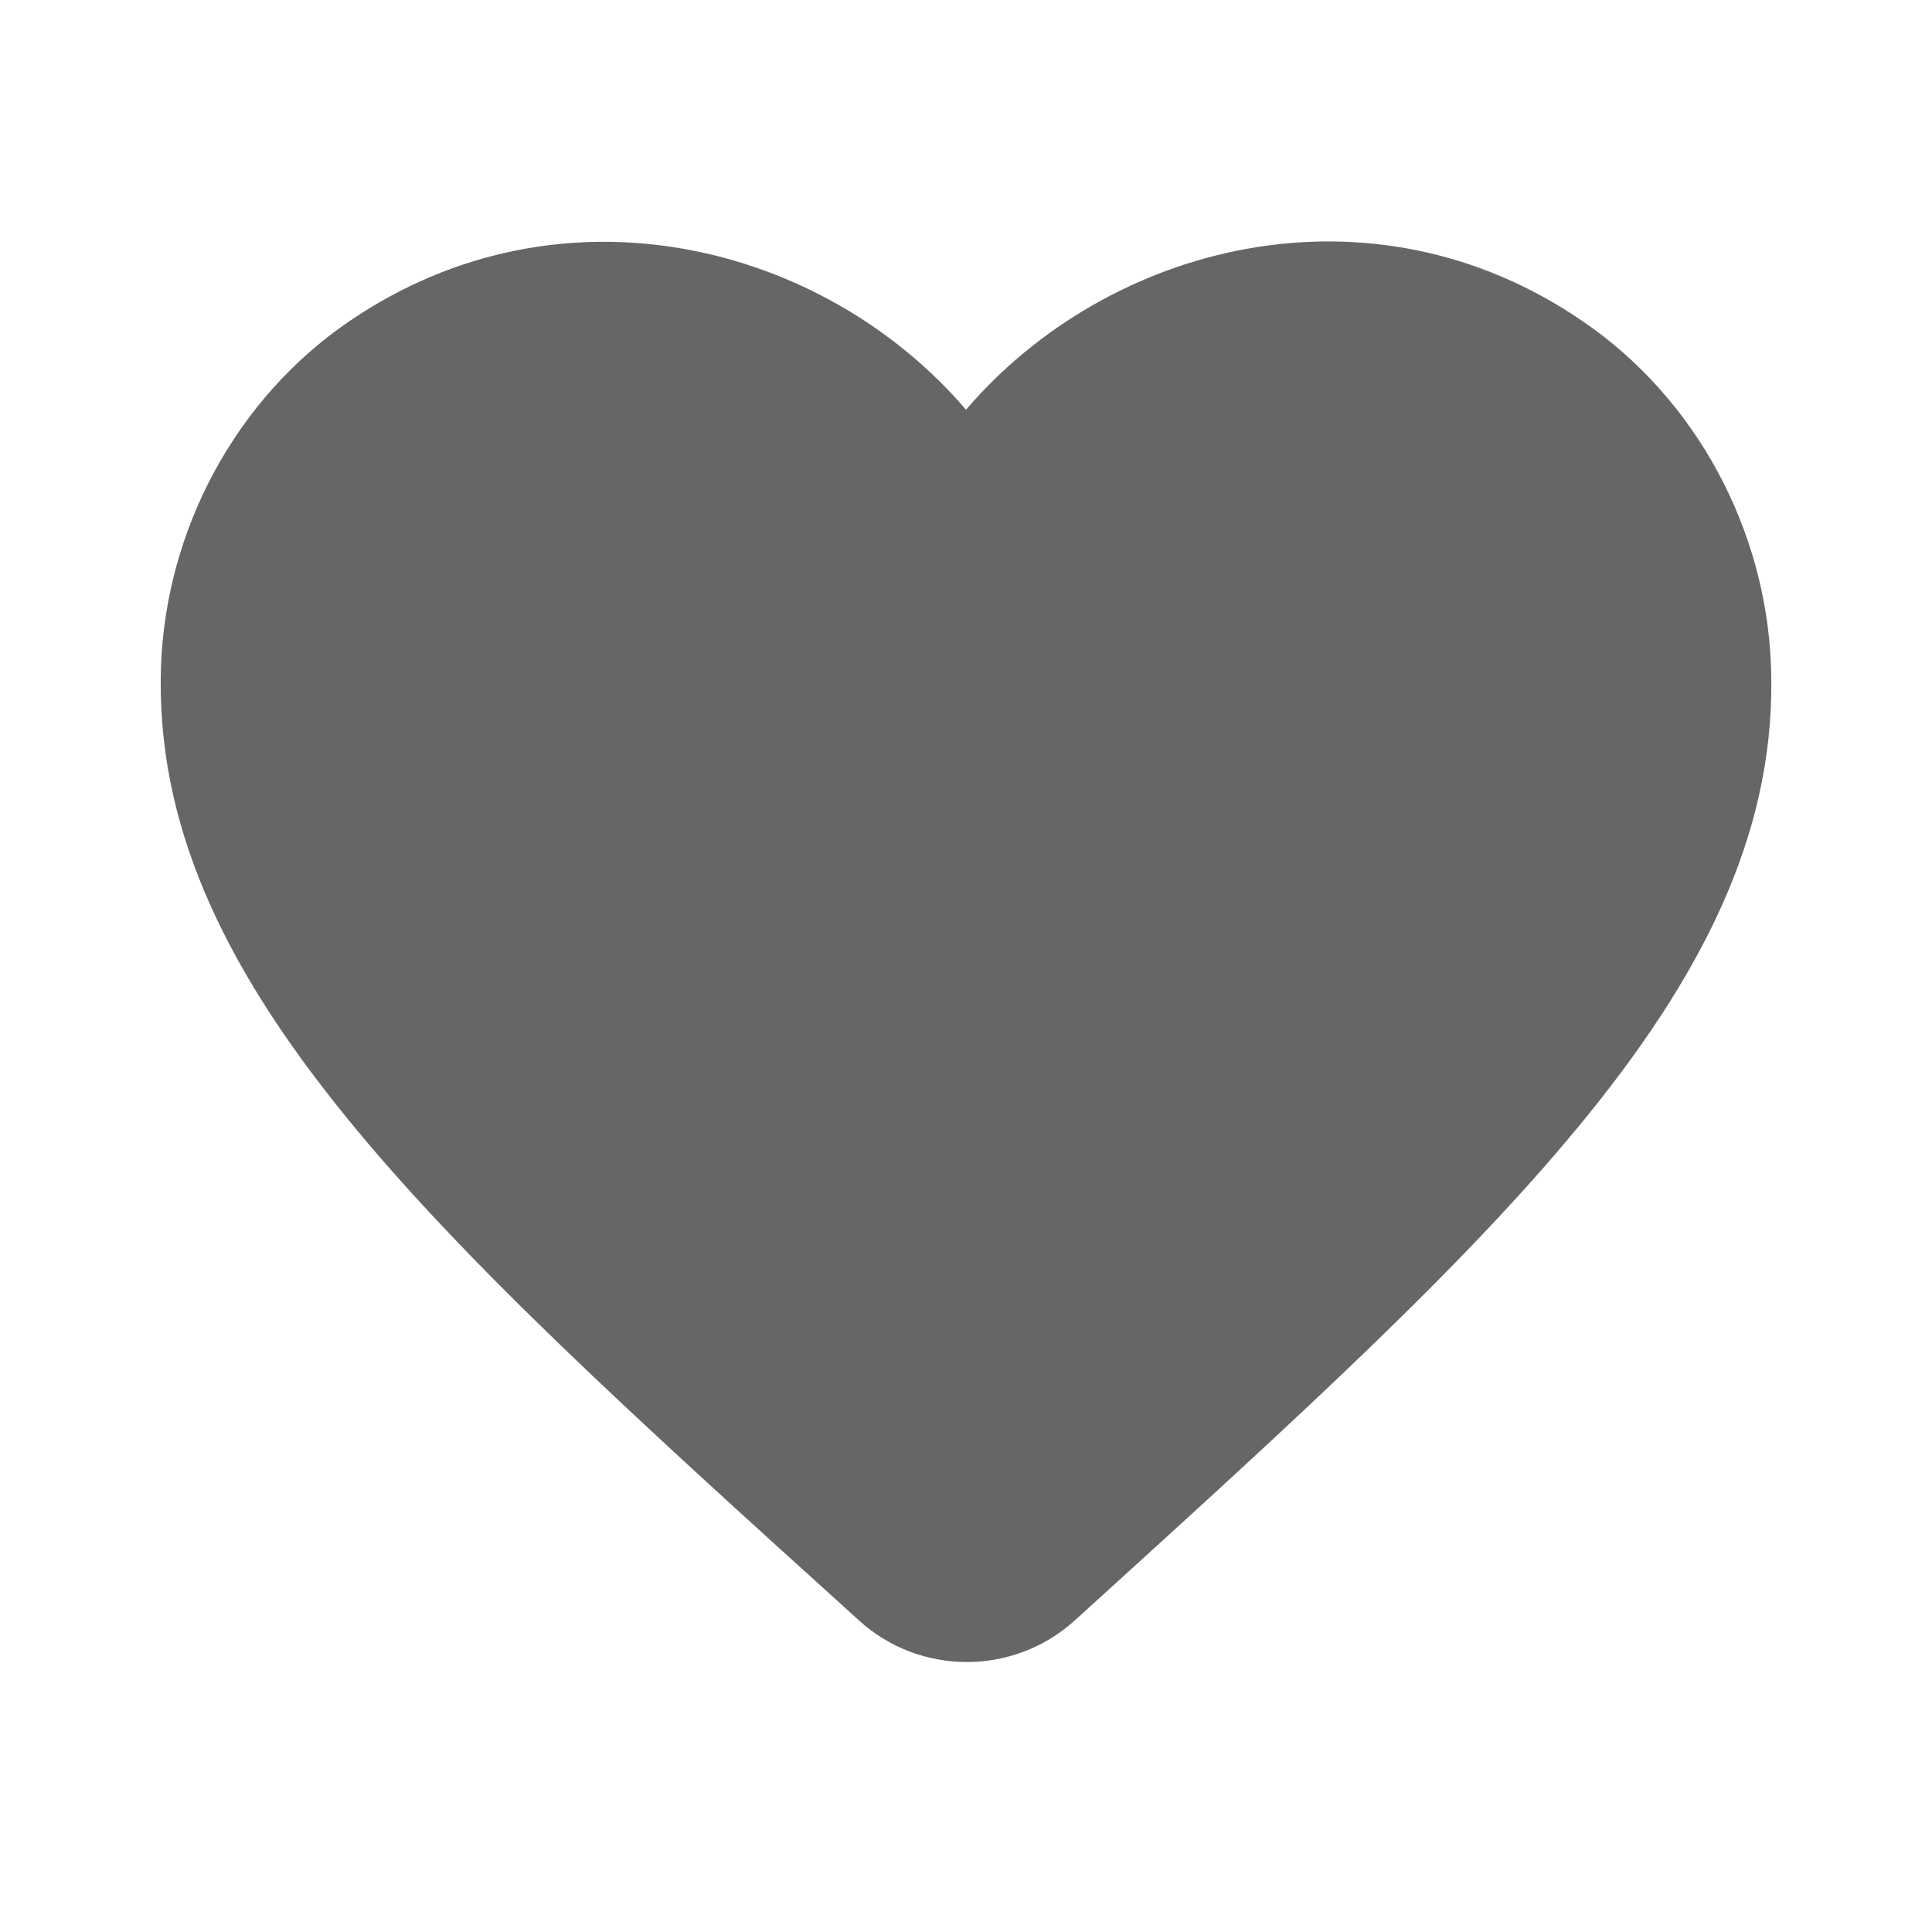
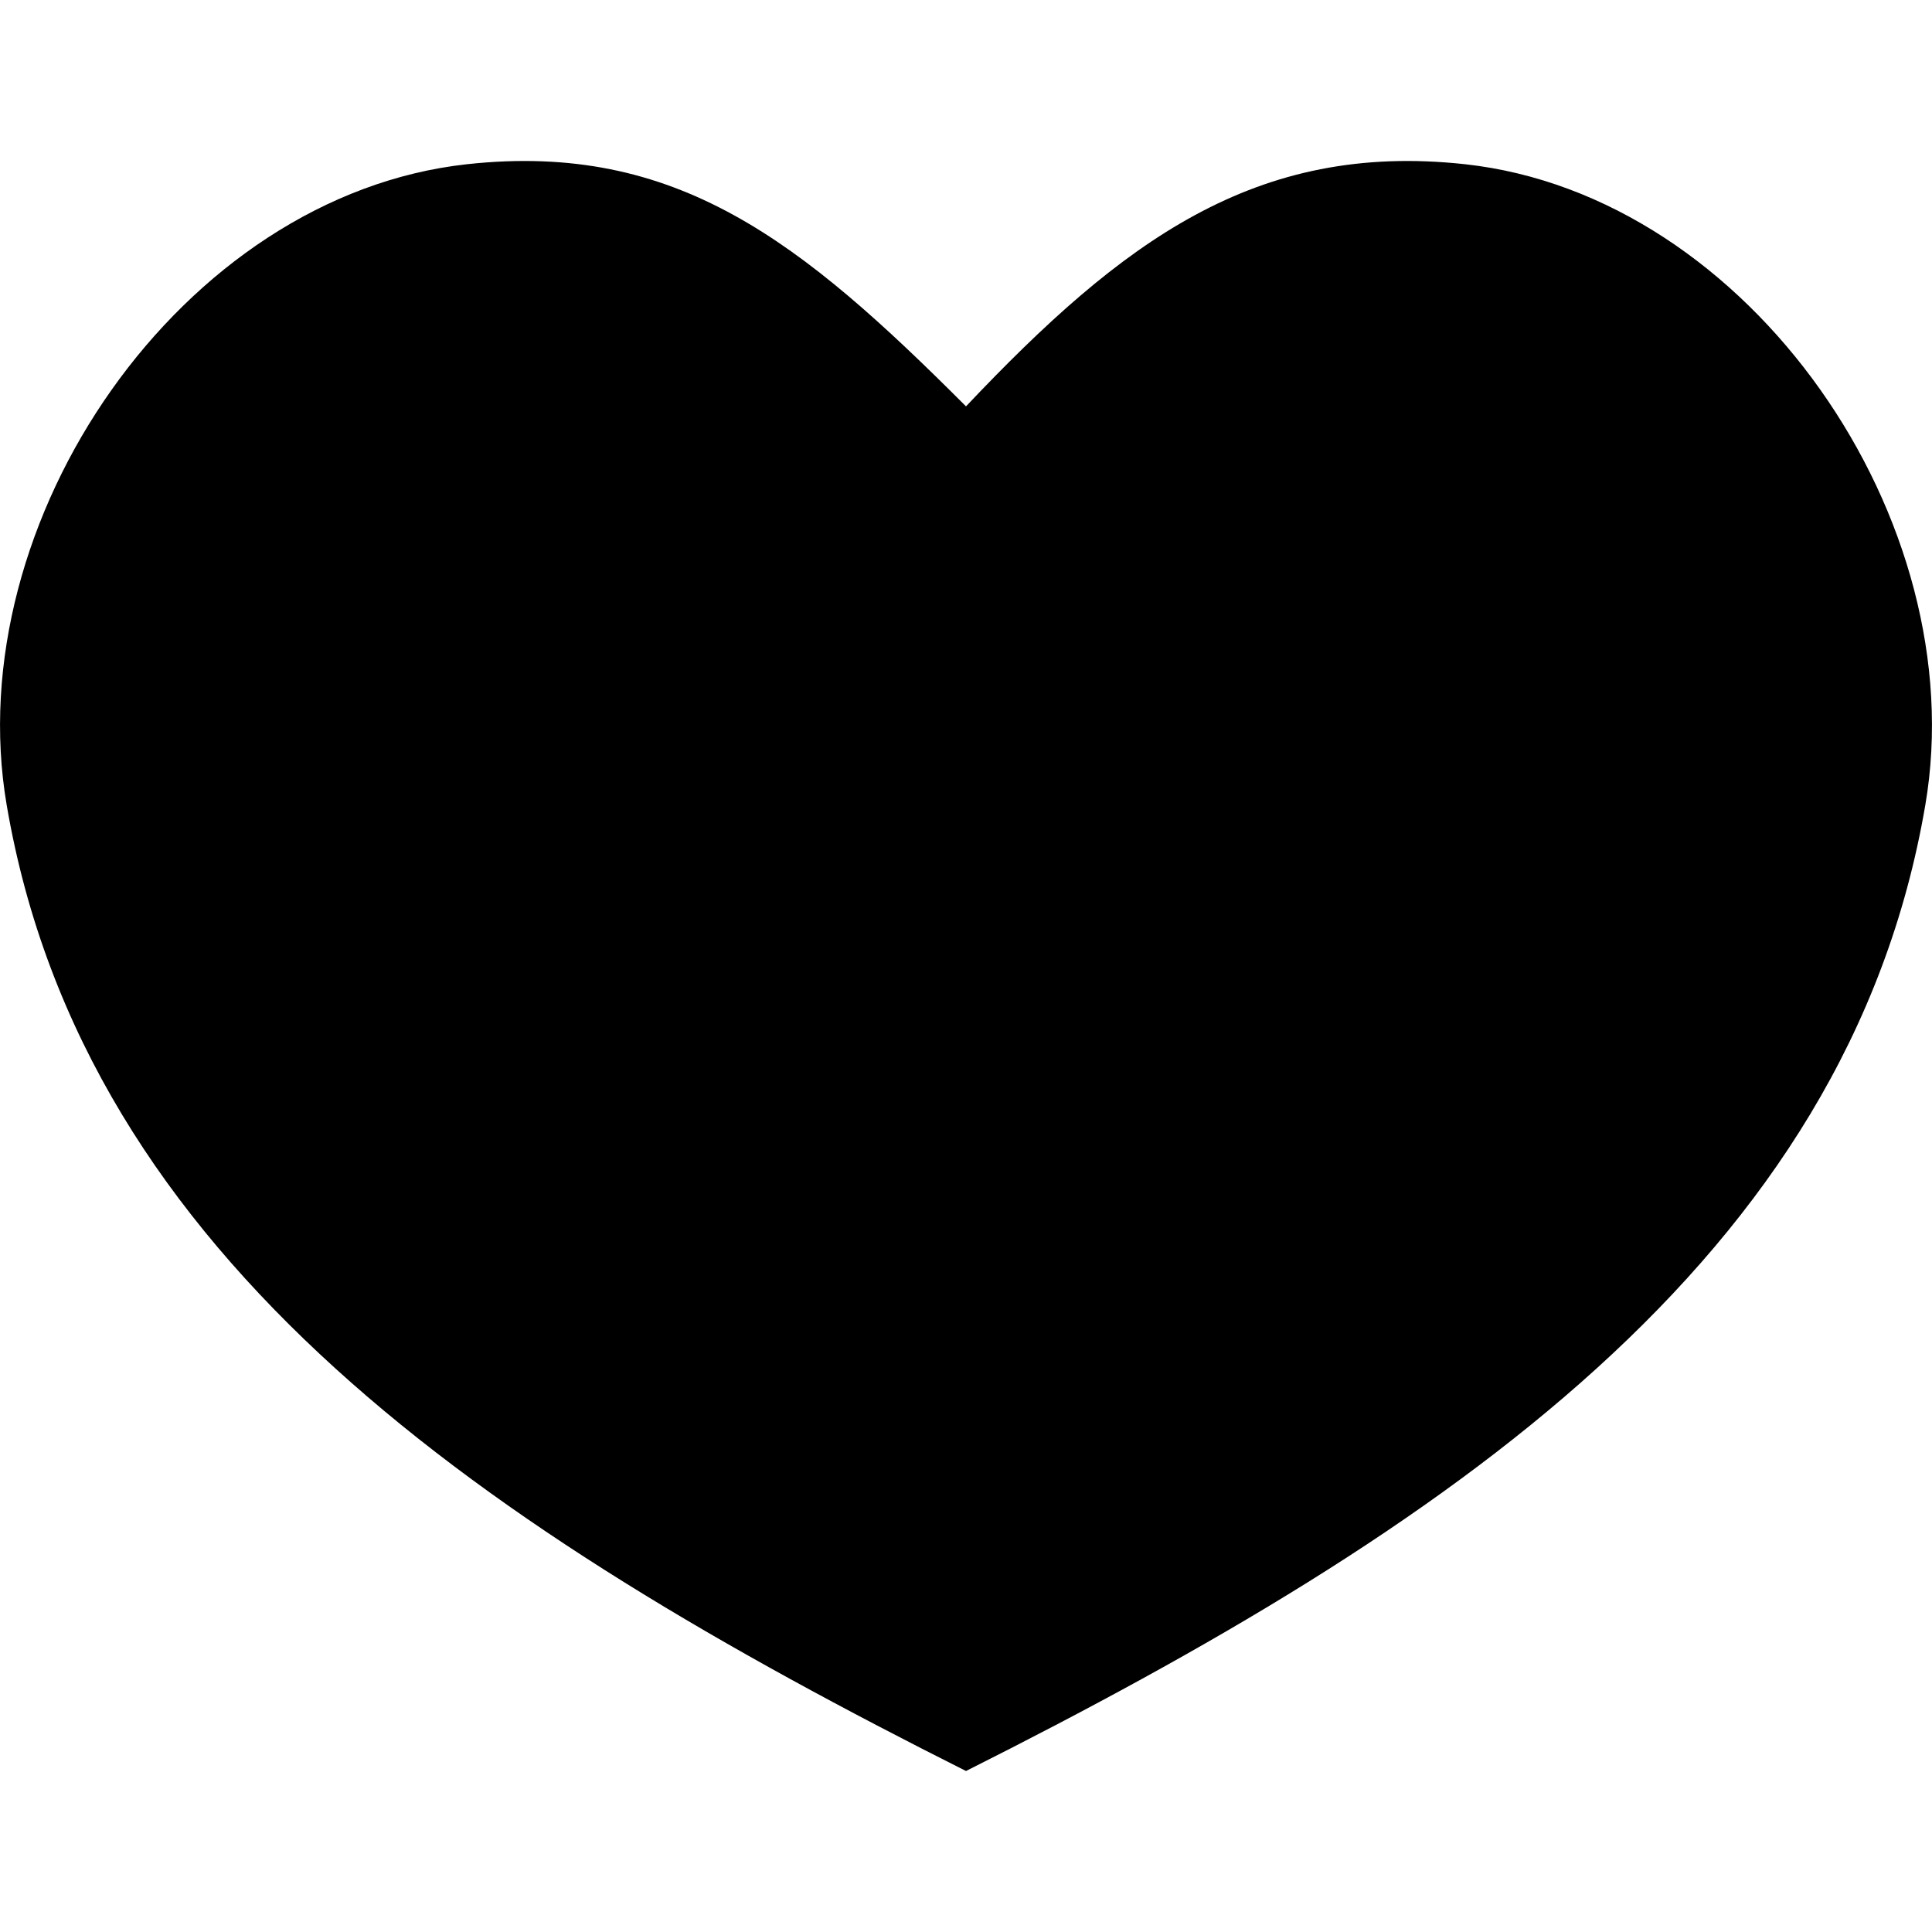
- <svg xmlns="http://www.w3.org/2000/svg" height="14px" viewBox="0 0 24 24" fill="#666666" width="14px">
-   <path d="M13.35 20.13c-.76.69-1.93.69-2.69-.01l-.11-.1C5.3 15.27 1.87 12.16 2 8.28c.06-1.7.93-3.33 2.34-4.29 2.64-1.8 5.9-.96 7.66 1.1 1.76-2.06 5.02-2.91 7.66-1.1 1.41.96 2.28 2.59 2.34 4.29.14 3.88-3.3 6.99-8.55 11.76l-.1.09z" />
+ <svg xmlns="http://www.w3.org/2000/svg" viewBox="0 0 24 24" width="12px" fill="currentColor">
+   <path d="M18.199 2.04c-2.606-.284-4.262.961-6.199 3.008C9.955 3.001 8.407 1.756 5.801 2.04 2.257 2.428-.52 6.47.083 10 1.049 15.659 6.027 19 12 22c5.973-3 10.951-6.341 11.917-12 .603-3.53-2.174-7.572-5.718-7.96z" />
</svg>
